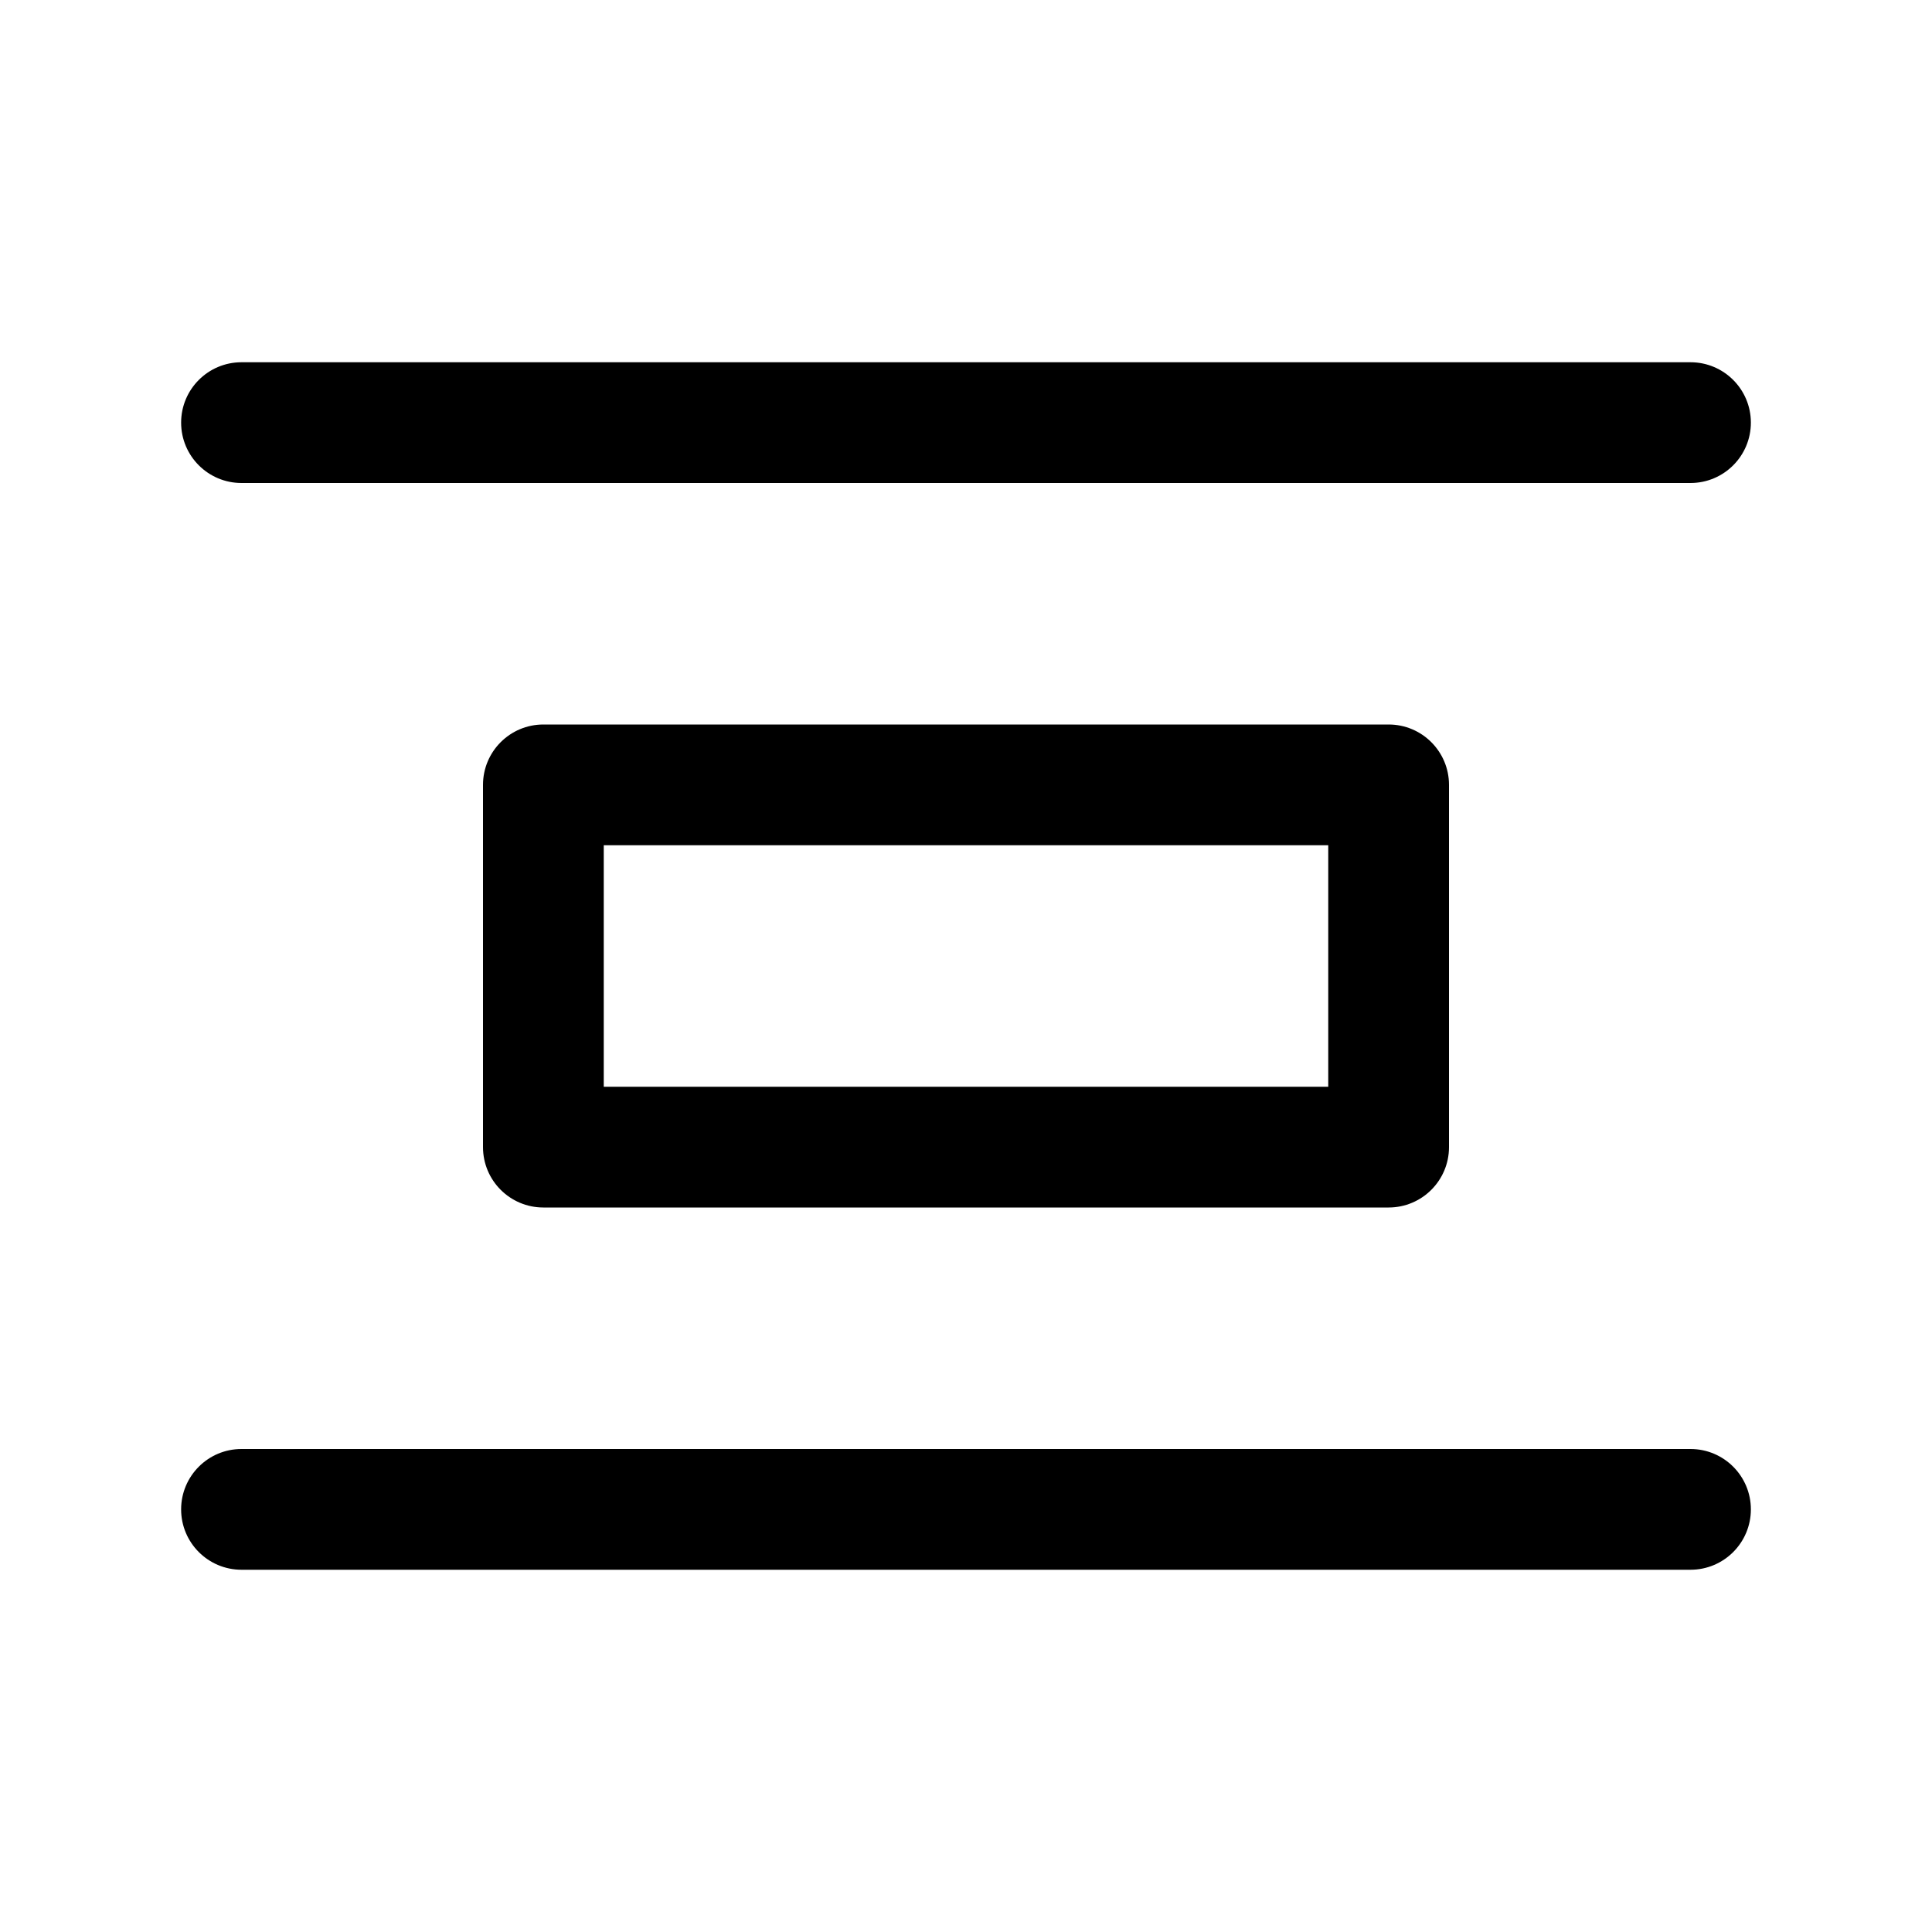
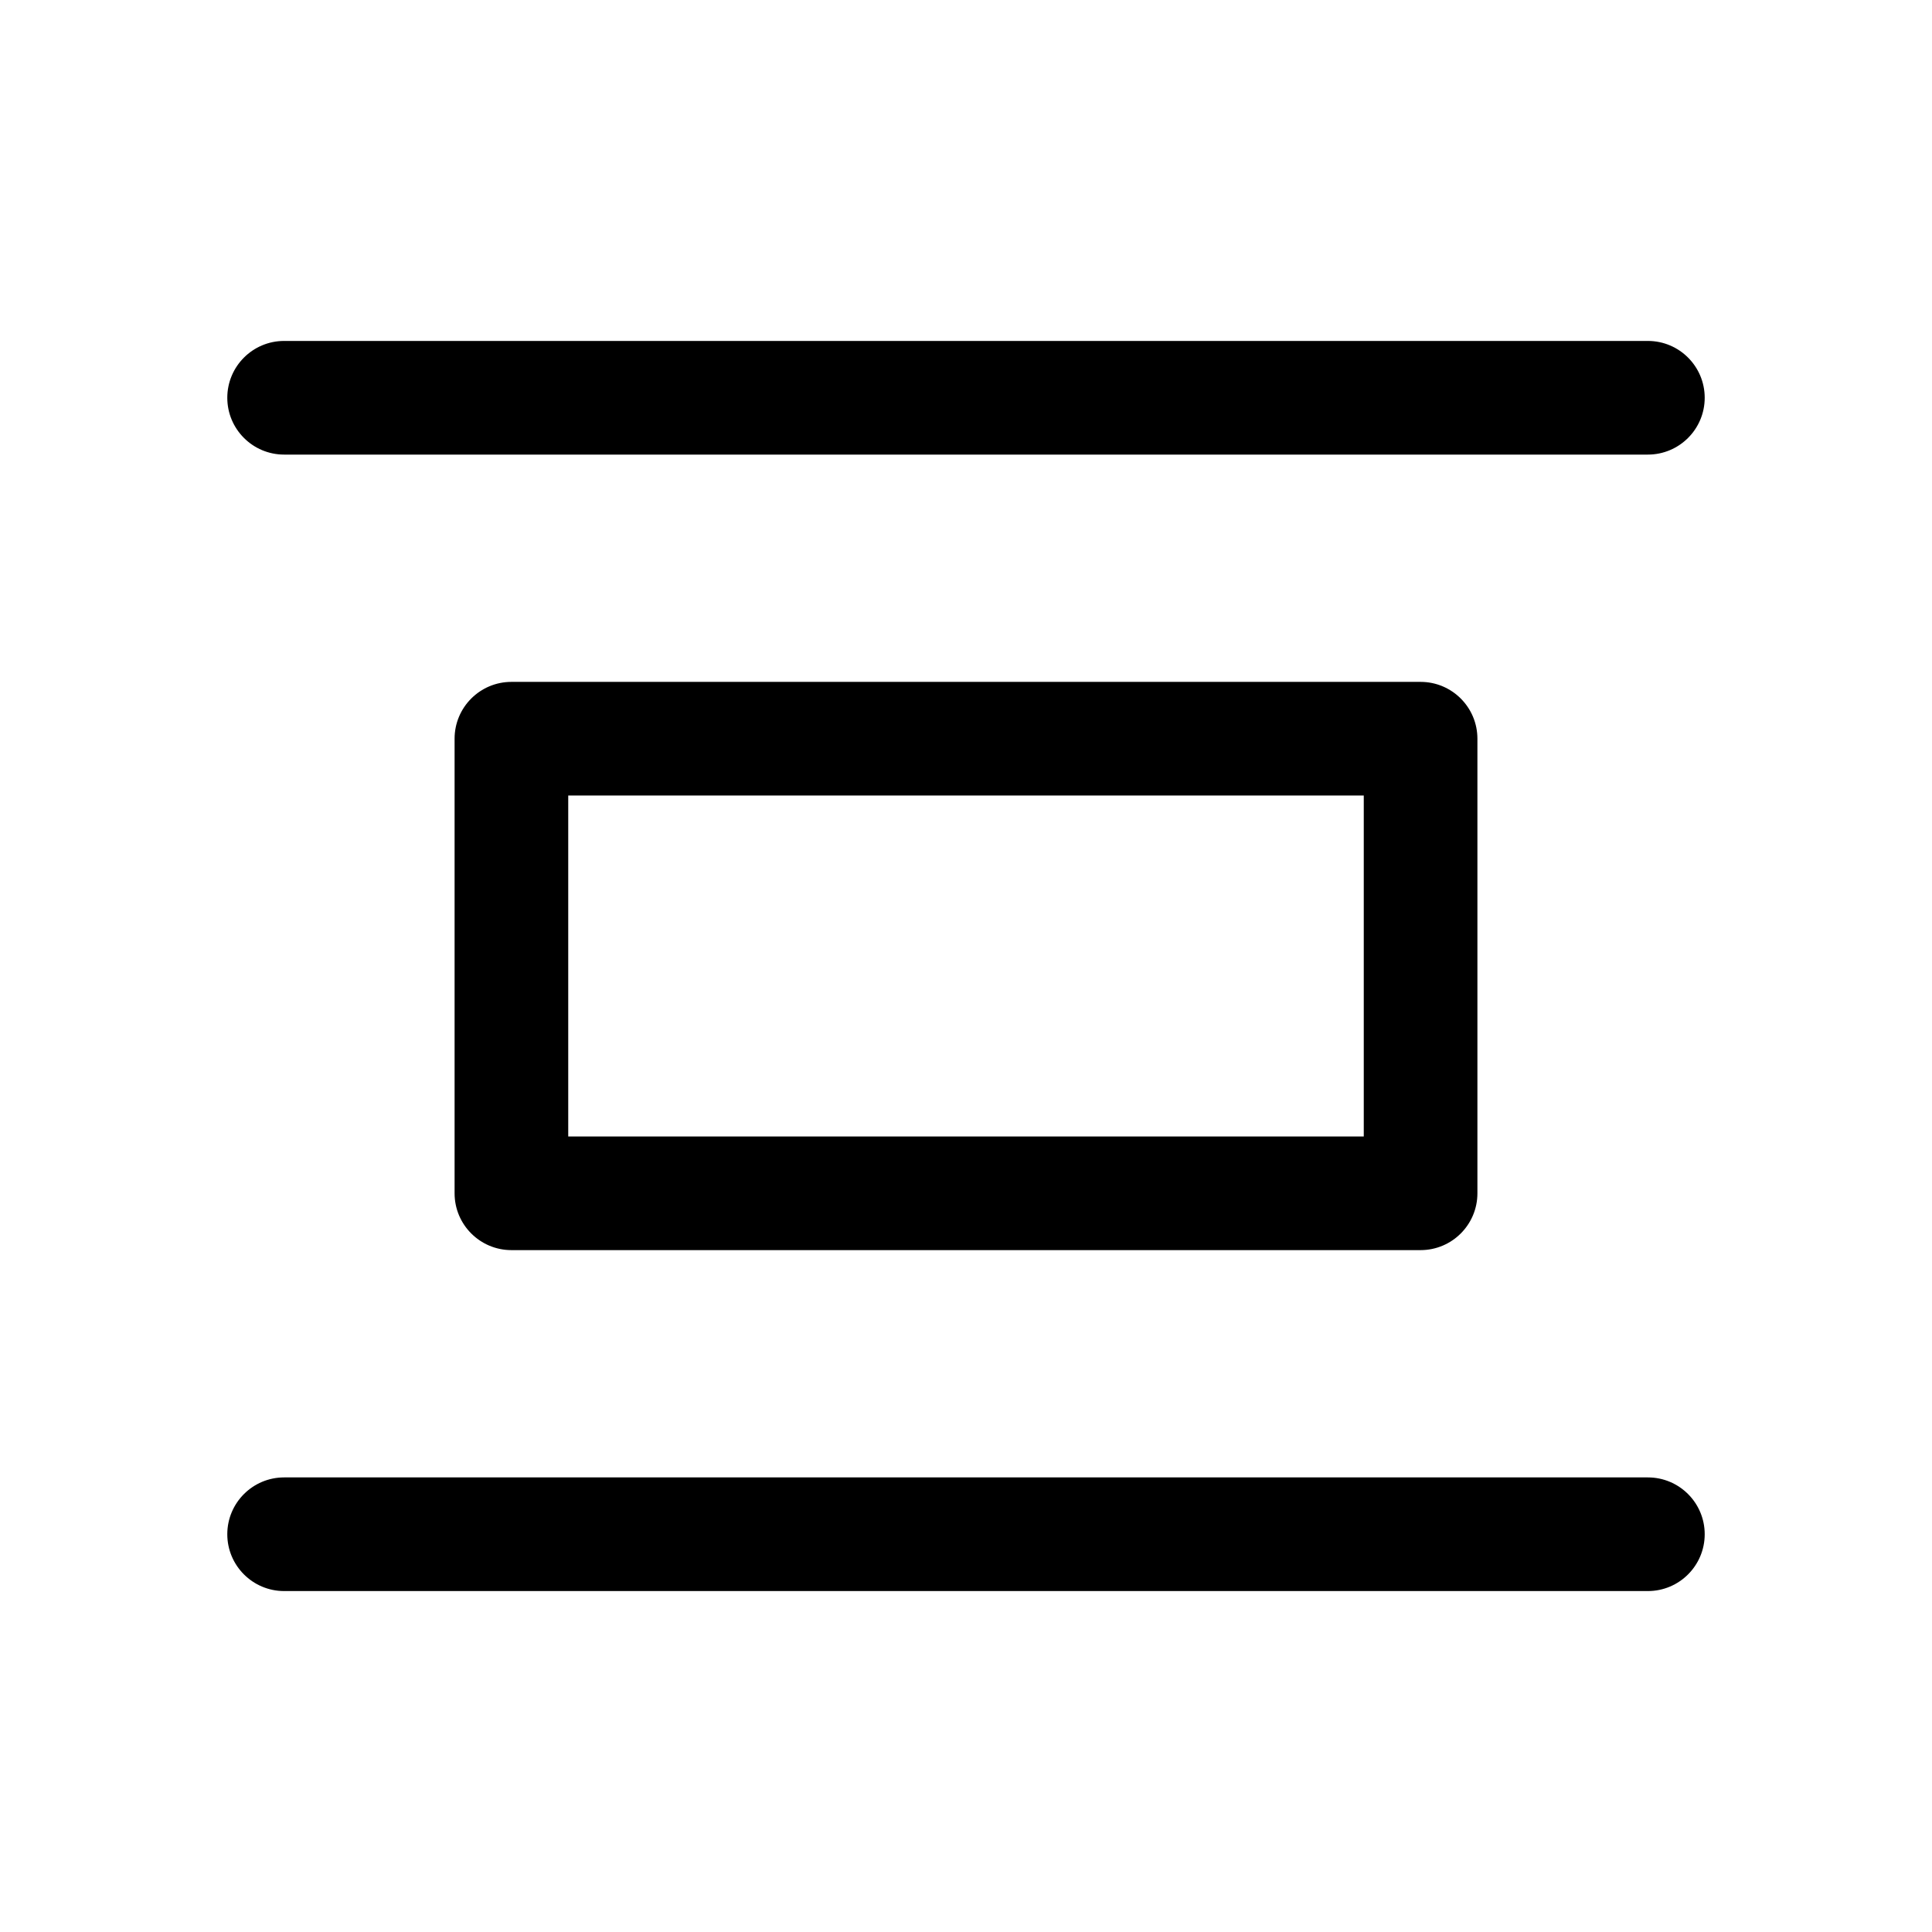
- <svg xmlns="http://www.w3.org/2000/svg" width="16" height="16" version="1.1" viewBox="0 0 16 16">
-   <path d="m2 3a.5.5 0 00-.5.5.5.5 0 00.5.5h12a.5.5 0 00.5-.5.5.5 0 00-.5-.5zm2.5 3a.5.5 0 00-.5.5v3a.5.5 0 00.5.5h7a.5.5 0 00.5-.5v-3a.5.5 0 00-.5-.5zm.5 1h6v2h-6zm-3 5a.5.5 0 00-.5.5.5.5 0 00.5.5h12a.5.5 0 00.5-.5.5.5 0 00-.5-.5z" />
+ <svg xmlns="http://www.w3.org/2000/svg" width="17" height="17" version="1.1" viewBox="0 0 17 17">
+   <path d="m14.5 14c.276 0 .5-.224.5-.5s-.224-.5-.5-.5h-12c-.276 0-.5.224-.5.5s.224.5.5.5zm-2-3c.276-2.8e-5.5-.224.5-.5v-4c-2.8e-5-.276-.224-.5-.5-.5h-8c-.276 2.8e-5-.5.224-.5.5v4c2.8e-5.276.224.5.5.5zm-.5-1h-7v-3h7zm2.5-6c.276 0 .5-.224.5-.5s-.224-.5-.5-.5h-12c-.276 0-.5.224-.5.5s.224.5.5.5z" />
</svg>
